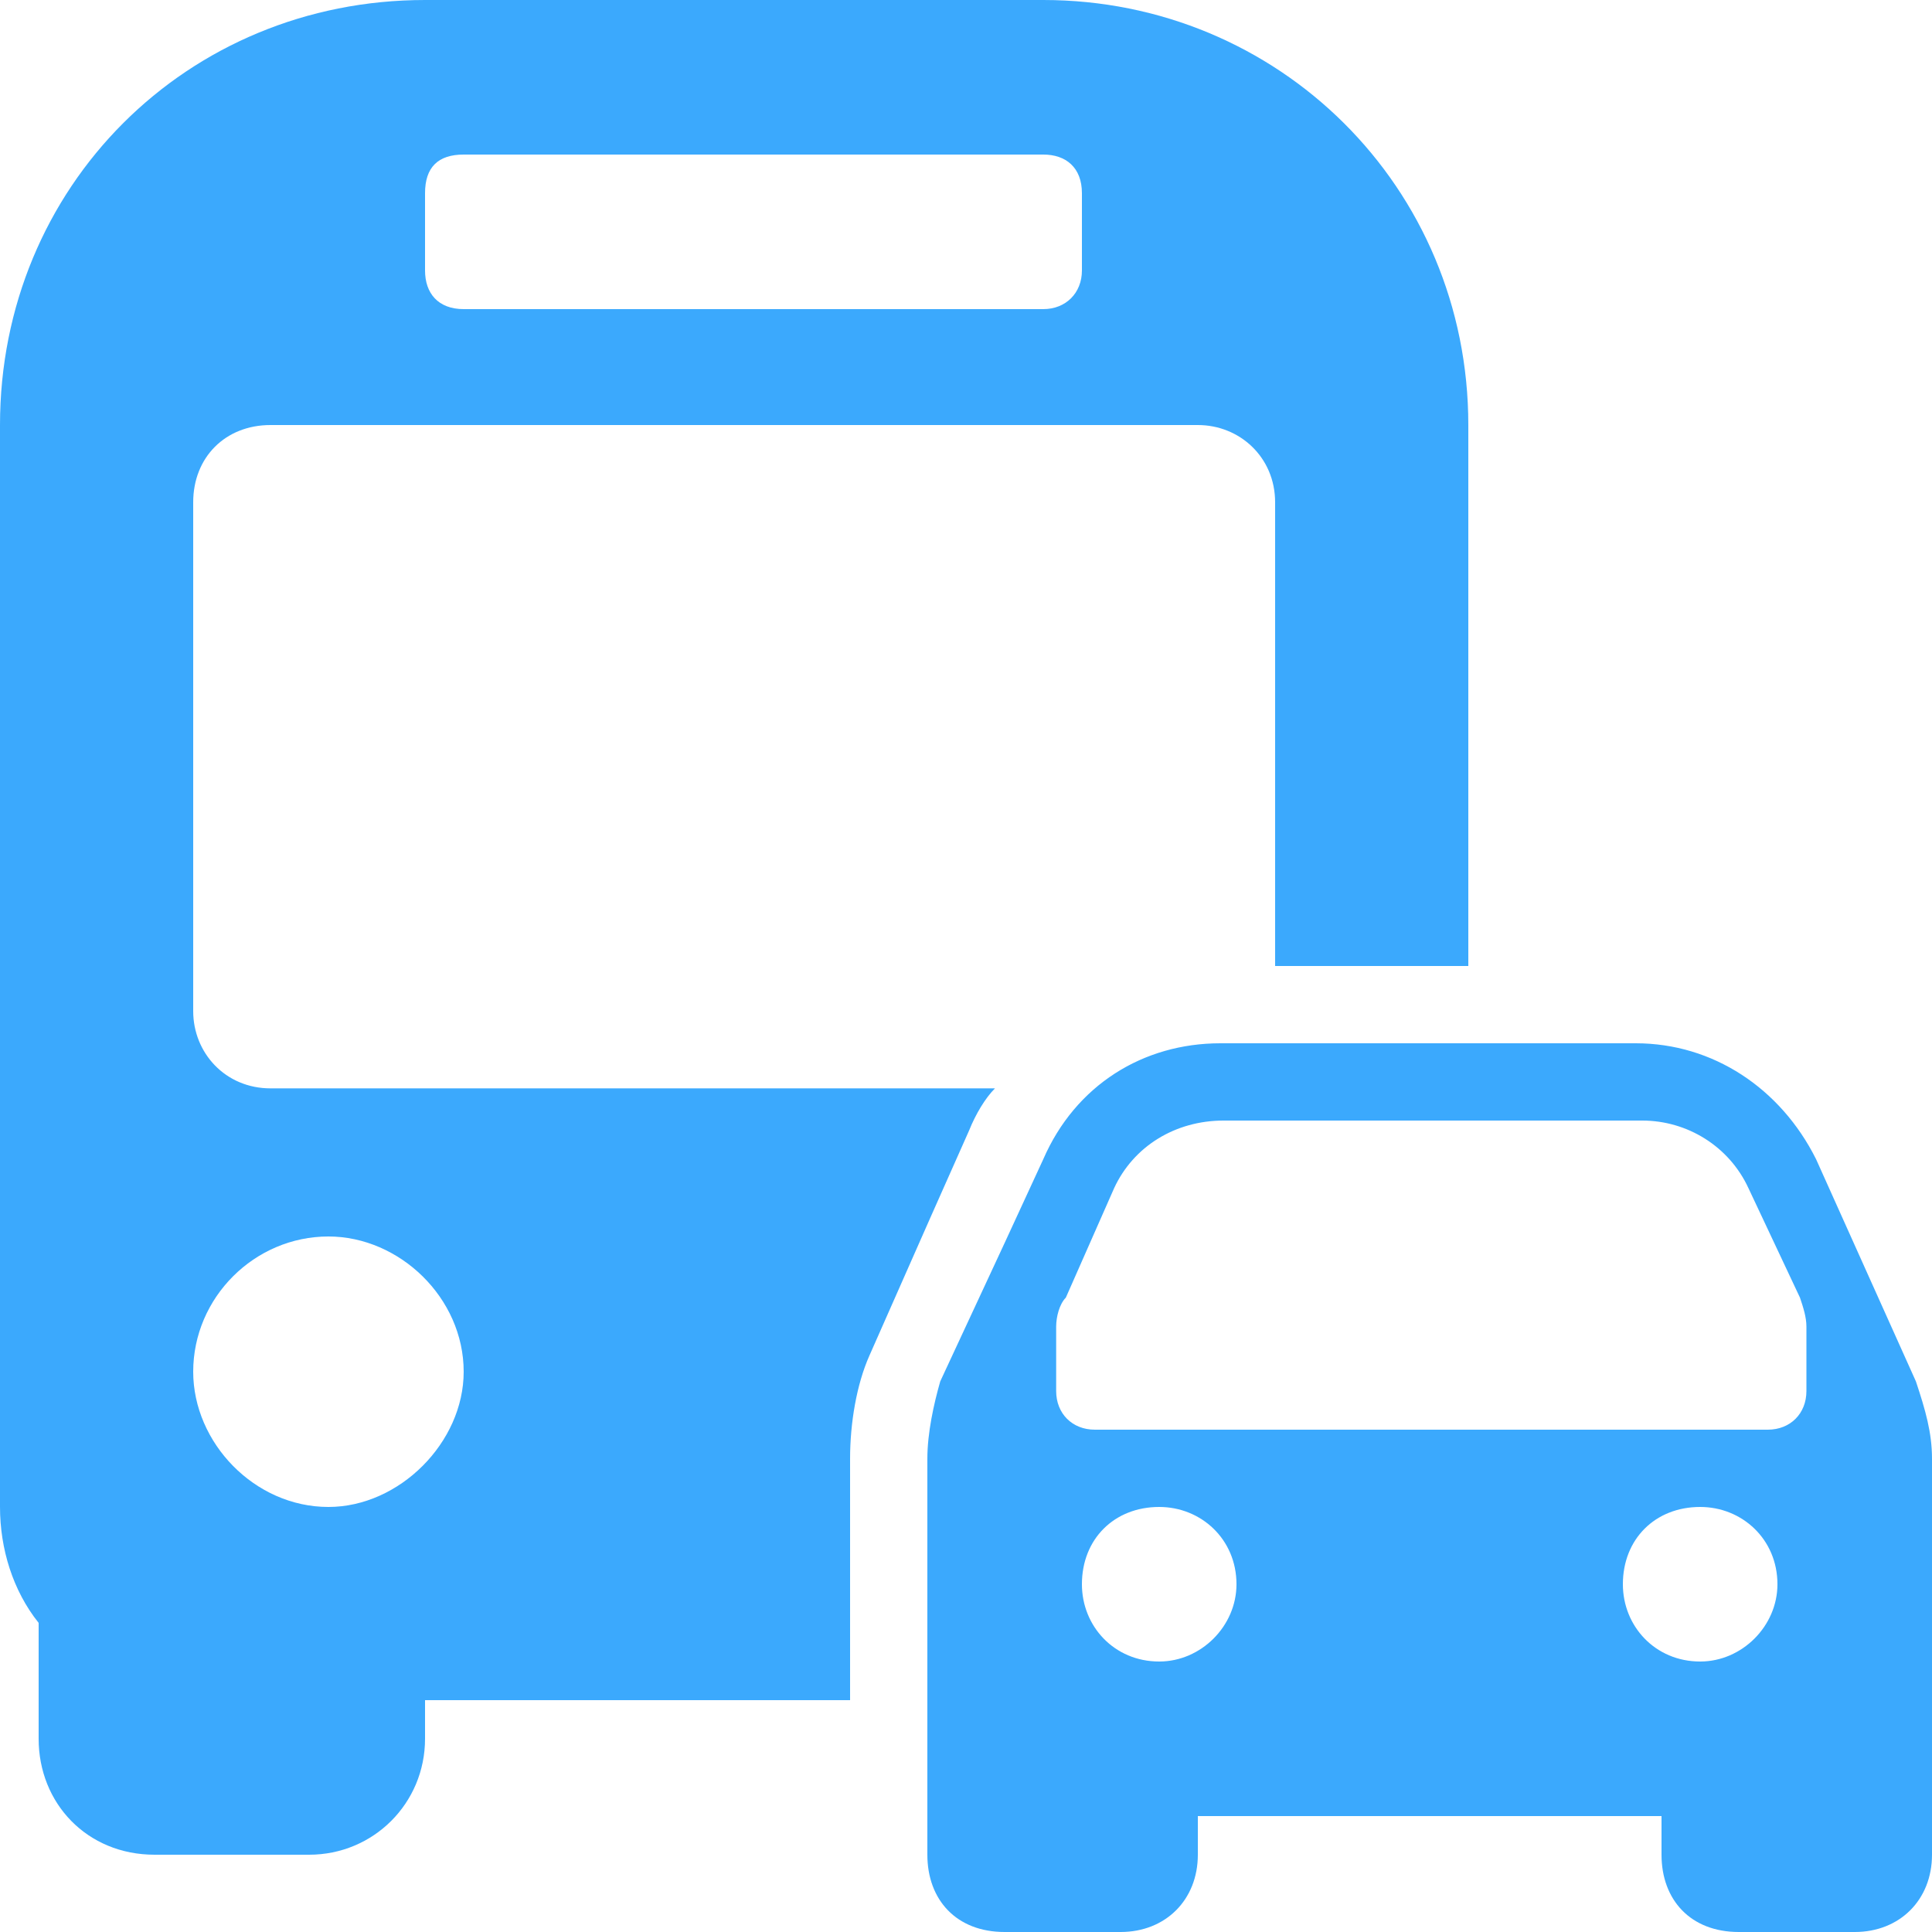
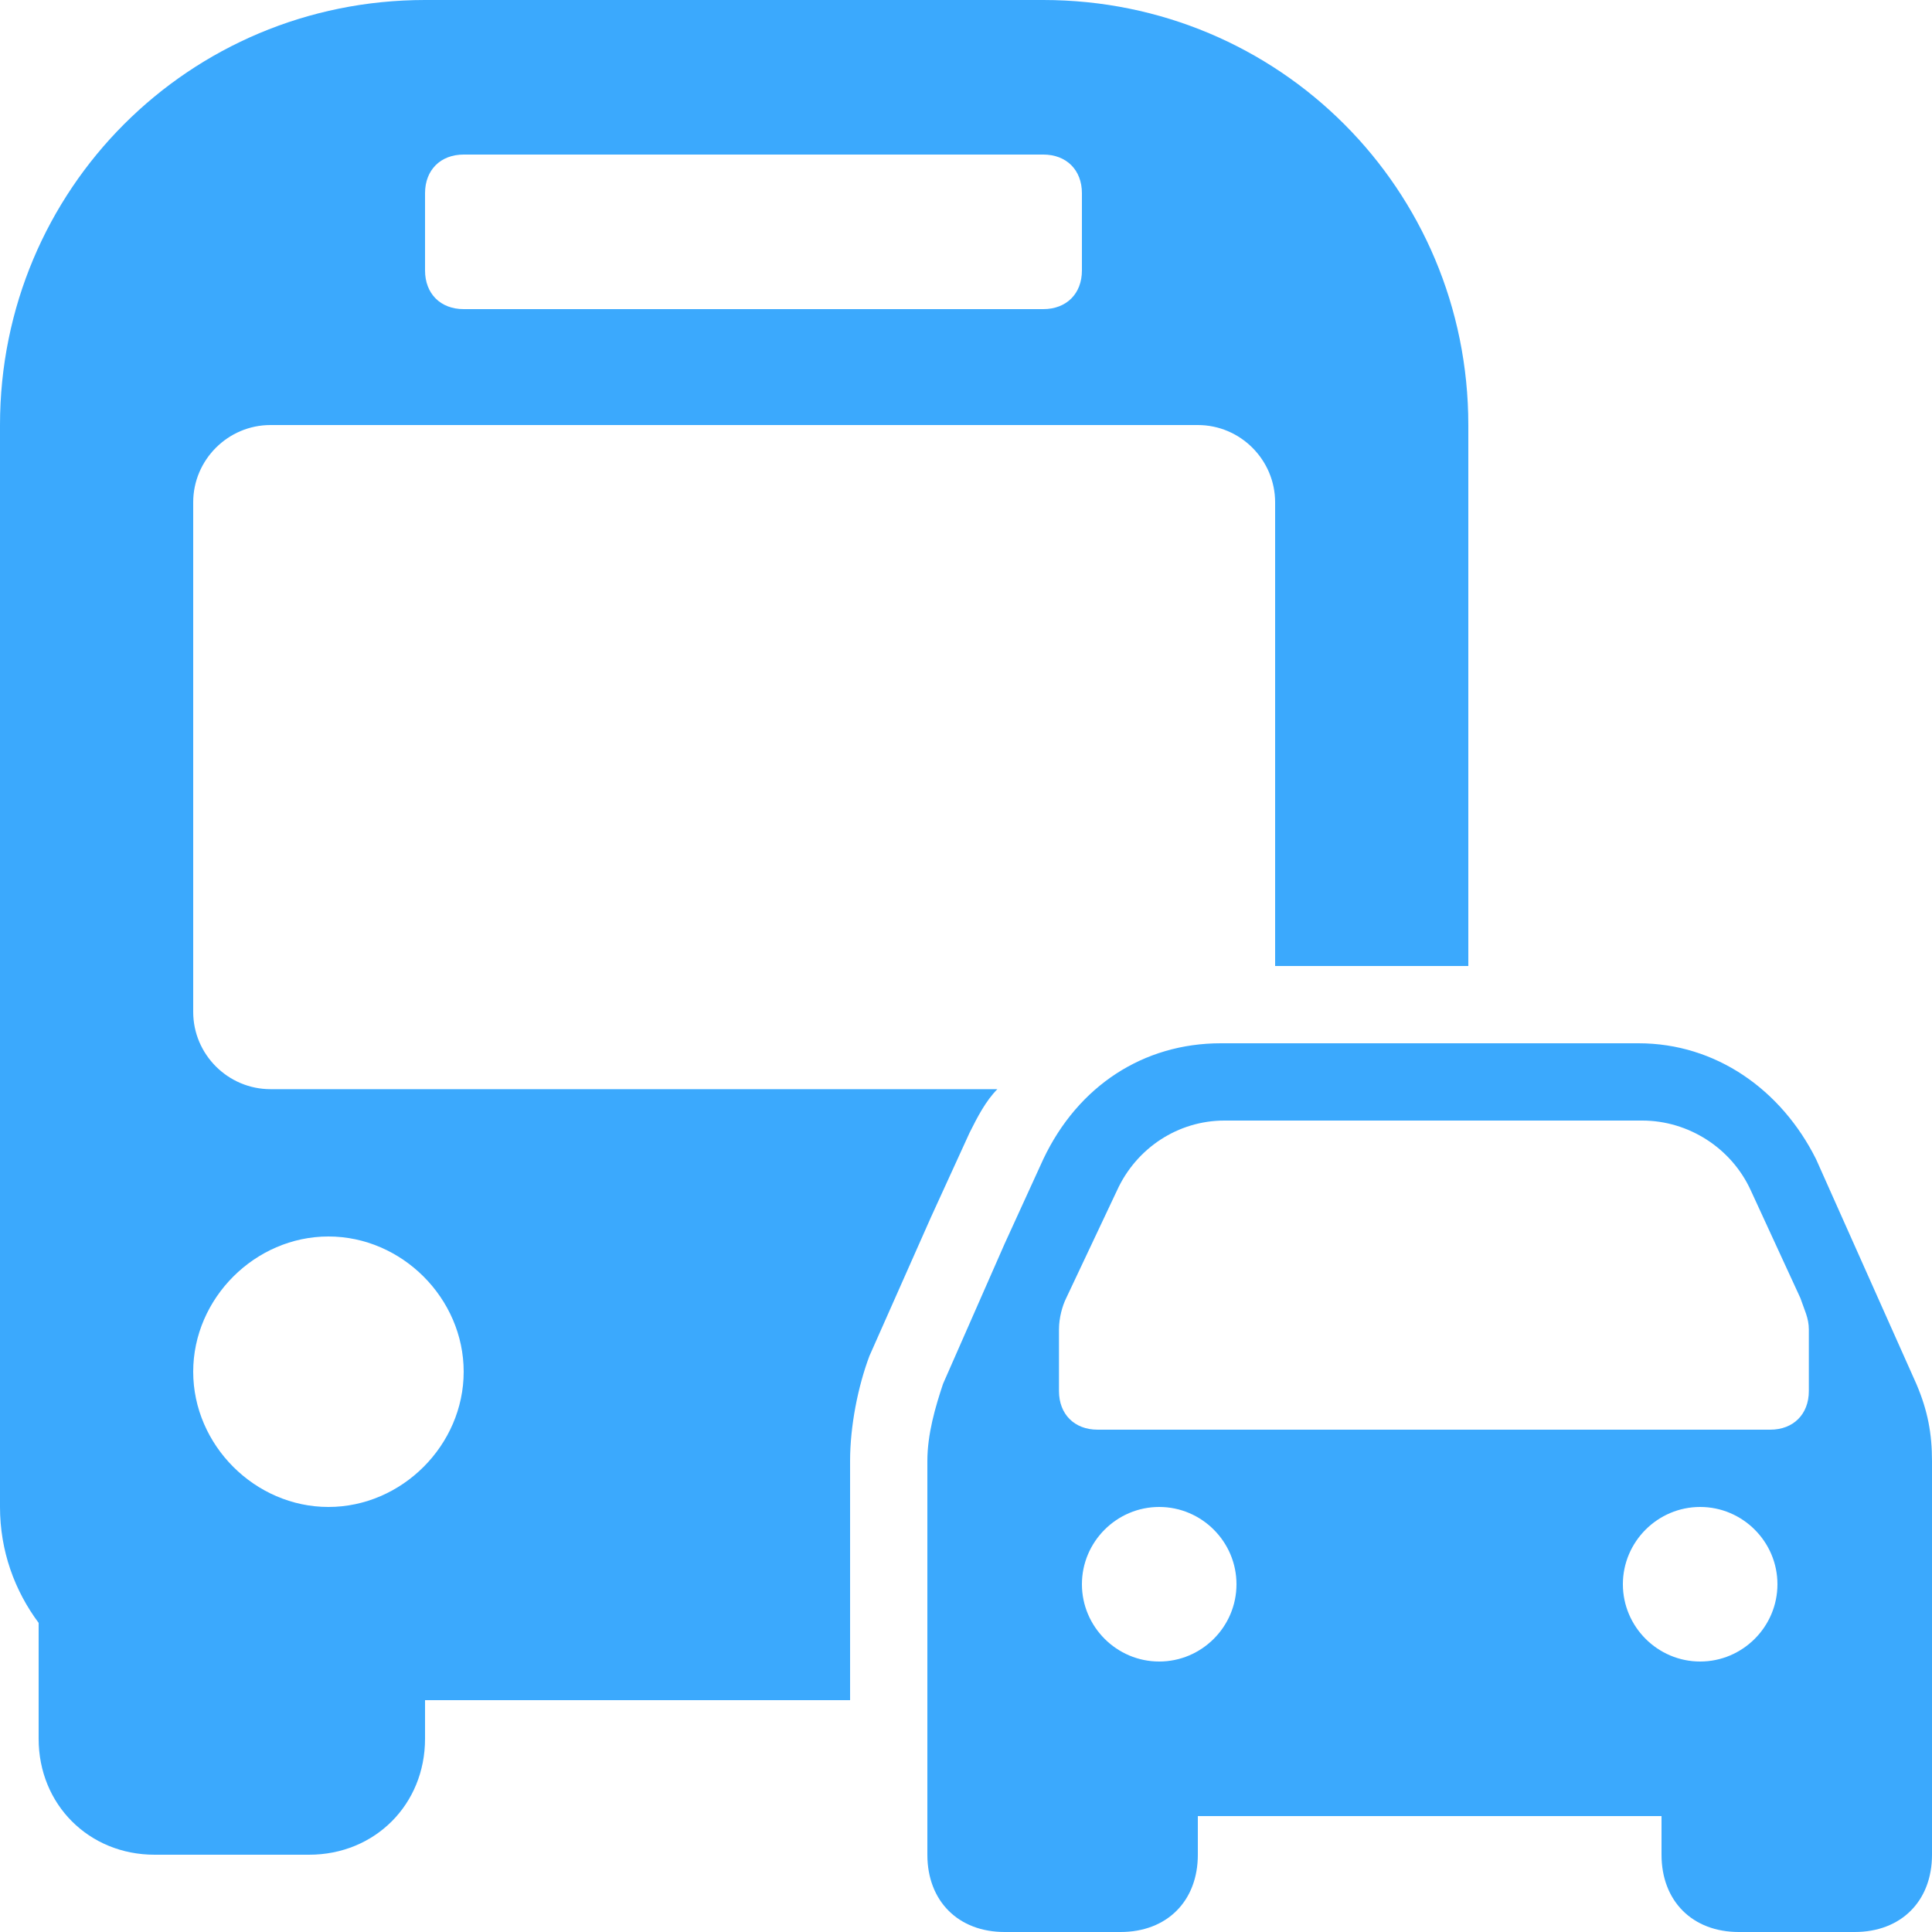
- <svg xmlns="http://www.w3.org/2000/svg" style="isolation:isolate" id="svg" width="600" height="600">
-   <rect width="600" height="600" style="fill:rgb(255,255,255)" />
-   <g>
-     <g shape="[GCompoundPath]">
-       <g style="mix-blend-mode:normal;" opacity="0.8">
-         <g>
-           <path d="M 132 0 C 58 0 0 58 0 132 L 0 468 C 0 481 4 494 12 504 L 12 540 C 12 560 27 576 48 576 L 96 576 C 116 576 132 560 132 540 L 132 528 L 264 528 L 264 453 C 264 442 266 430 270 421 L 289 378 L 301 351 C 303 346 306 341 309 338 L 84 338 C 70 338 60 327 60 314 L 60 156 C 60 142 70 132 84 132 L 372 132 C 385 132 396 142 396 156 L 396 300 L 456 300 L 456 132 C 456 58 397 0 324 0 L 132 0 Z M 144 48 L 324 48 C 331 48 336 52 336 60 L 336 84 C 336 91 331 96 324 96 L 144 96 C 136 96 132 91 132 84 L 132 60 C 132 52 136 48 144 48 Z M 379 324 C 355 324 334 337 324 360 L 312 386 L 292 429 C 290 436 288 445 288 453 L 288 552 L 288 564 L 288 576 C 288 590 297 600 312 600 L 348 600 C 362 600 372 590 372 576 L 372 564 L 516 564 L 516 576 C 516 590 525 600 540 600 L 576 600 C 590 600 600 590 600 576 L 600 564 L 600 552 L 600 453 C 600 445 598 438 595 429 L 564 360 C 553 338 532 324 508 324 L 379 324 Z M 380 348 L 510 348 C 524 348 537 356 543 369 L 559 403 C 560 406 561 409 561 412 L 561 432 C 561 439 556 444 549 444 L 340 444 C 333 444 328 439 328 432 L 328 412 C 328 409 329 405 331 403 L 346 369 C 352 356 365 348 380 348 Z M 102 384 C 124 384 144 403 144 426 C 144 448 124 468 102 468 C 79 468 60 448 60 426 C 60 403 79 384 102 384 Z M 360 468 C 373 468 384 478 384 492 C 384 505 373 516 360 516 C 346 516 336 505 336 492 C 336 478 346 468 360 468 Z M 528 468 C 541 468 552 478 552 492 C 552 505 541 516 528 516 C 514 516 504 505 504 492 C 504 478 514 468 528 468 Z" style="stroke:none;fill:#0A94FD;stroke-miterlimit:10;fill-rule:evenodd;" />
-         </g>
-       </g>
-     </g>
+ <svg xmlns="http://www.w3.org/2000/svg" style="isolation:isolate" width="600" height="600">
+   <g opacity="0.8">
+     <path d=" M 132 0 C 58.8 0 0 58.8 0 132 L 0 468 C 0 481.671 4.552 494.006 12 504 L 12 540 C 12 560.4 27.6 576 48 576 L 96 576 C 116.4 576 132 560.4 132 540 L 132 528 L 264 528 L 264 453.75 C 264 442.95 266.4 430.725 270 421.125 L 289.125 378 L 301.125 351.75 C 303.525 346.95 306.15 341.85 309.75 338.25 L 84 338.25 C 70.8 338.25 60 327.45 60 314.25 L 60 156 C 60 142.8 70.8 132 84 132 L 372 132 C 385.2 132 396 142.8 396 156 L 396 300 L 456 300 L 456 132 C 456 58.8 397.2 0 324 0 L 132 0 Z  M 144 48 L 324 48 C 331.2 48 336 52.8 336 60 L 336 84 C 336 91.2 331.2 96 324 96 L 144 96 C 136.8 96 132 91.2 132 84 L 132 60 C 132 52.8 136.8 48 144 48 Z  M 379.125 324 C 355.125 324 334.8 337.2 324 360 L 312 386.25 L 292.875 429.75 C 290.475 436.95 288 445.35 288 453.75 L 288 552 L 288 564 L 288 576 C 288 590.4 297.6 600 312 600 L 348 600 C 362.4 600 372 590.4 372 576 L 372 564 L 516 564 L 516 576 C 516 590.4 525.6 600 540 600 L 576 600 C 590.4 600 600 590.4 600 576 L 600 564 L 600 552 L 600 453.75 C 600 445.35 598.725 438.15 595.125 429.75 L 564 360 C 553.2 338.4 532.875 324 508.875 324 L 379.125 324 Z  M 380.25 348 L 510 348 C 524.4 348 537.75 356.55 543.75 369.75 L 559.125 403.125 C 560.325 406.725 561.75 409.275 561.75 412.875 L 561.75 432 C 561.75 439.2 556.95 444 549.75 444 L 340.875 444 C 333.675 444 328.875 439.2 328.875 432 L 328.875 412.875 C 328.875 409.275 329.925 405.525 331.125 403.125 L 346.875 369.75 C 352.875 356.55 365.85 348 380.25 348 Z  M 102 384 C 124.8 384 144 403.2 144 426 C 144 448.8 124.8 468 102 468 C 79.2 468 60 448.8 60 426 C 60 403.2 79.2 384 102 384 Z  M 360 468 C 373.2 468 384 478.8 384 492 C 384 505.2 373.2 516 360 516 C 346.8 516 336 505.2 336 492 C 336 478.8 346.8 468 360 468 Z  M 528 468 C 541.2 468 552 478.8 552 492 C 552 505.2 541.2 516 528 516 C 514.8 516 504 505.2 504 492 C 504 478.8 514.8 468 528 468 Z " fill-rule="evenodd" fill="rgb(10,148,253)" stroke-width="2" stroke="rgba(0,0,0,0)" stroke-linecap="butt" />
  </g>
</svg>
